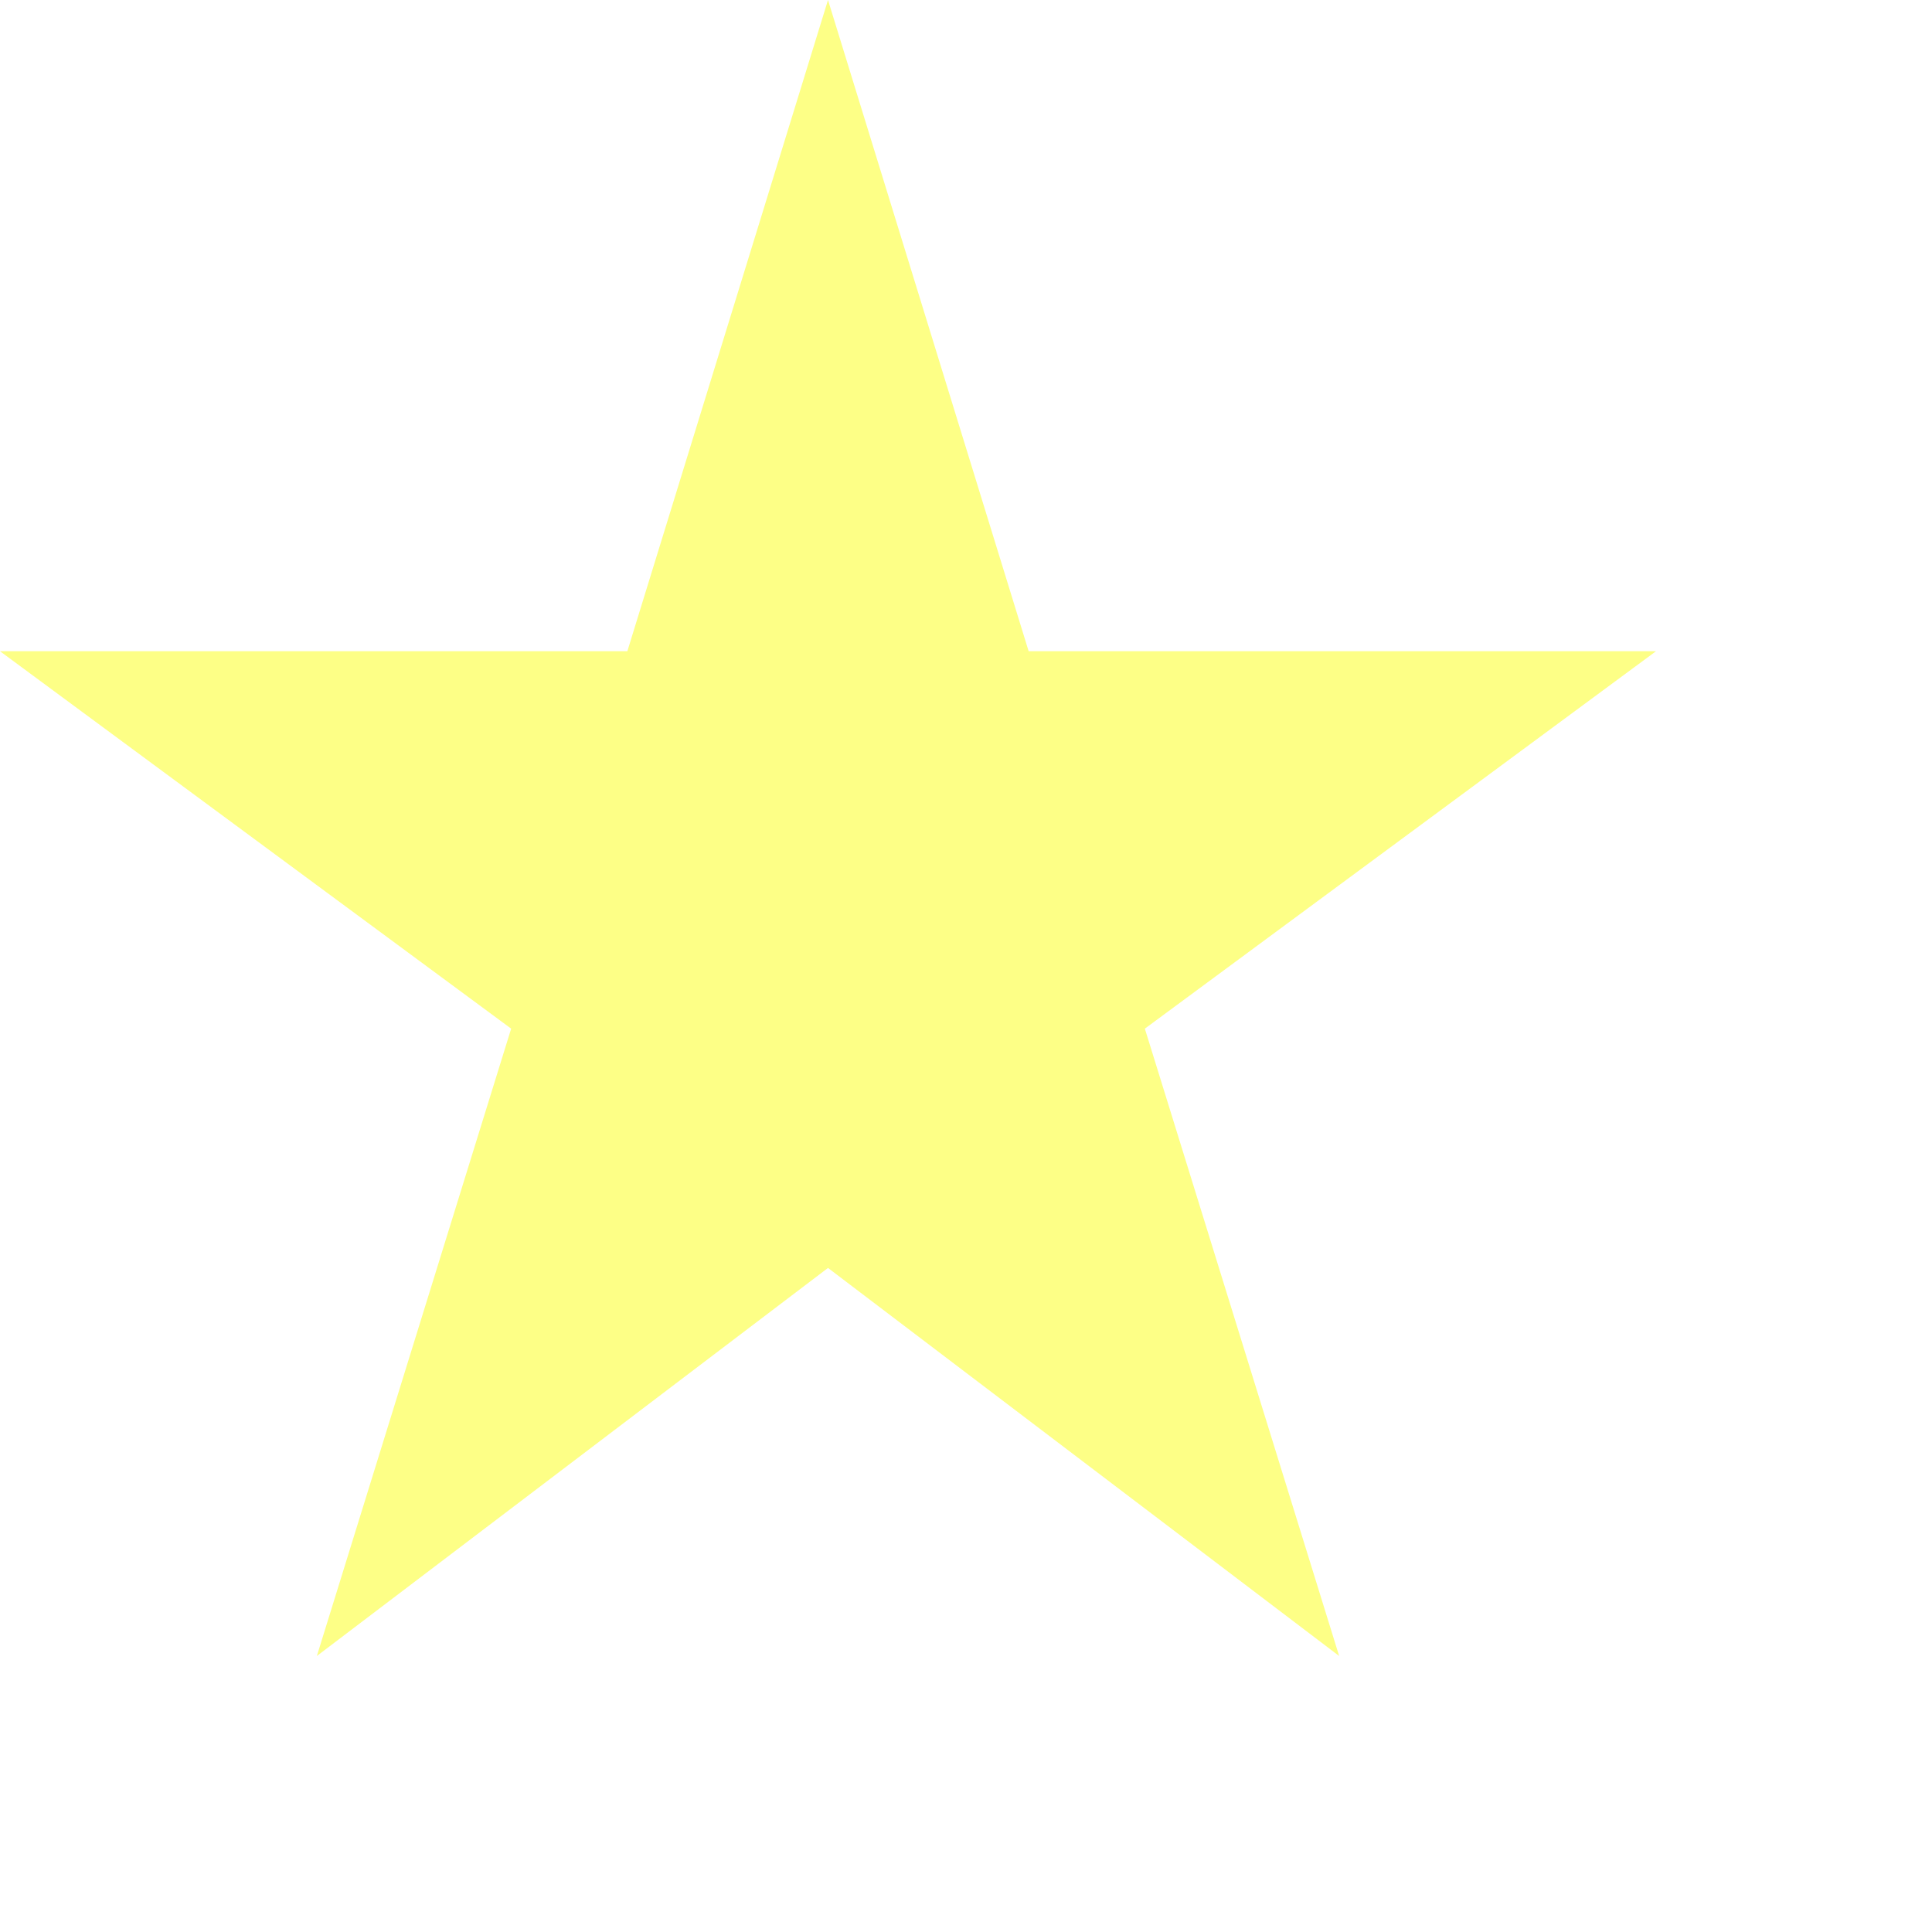
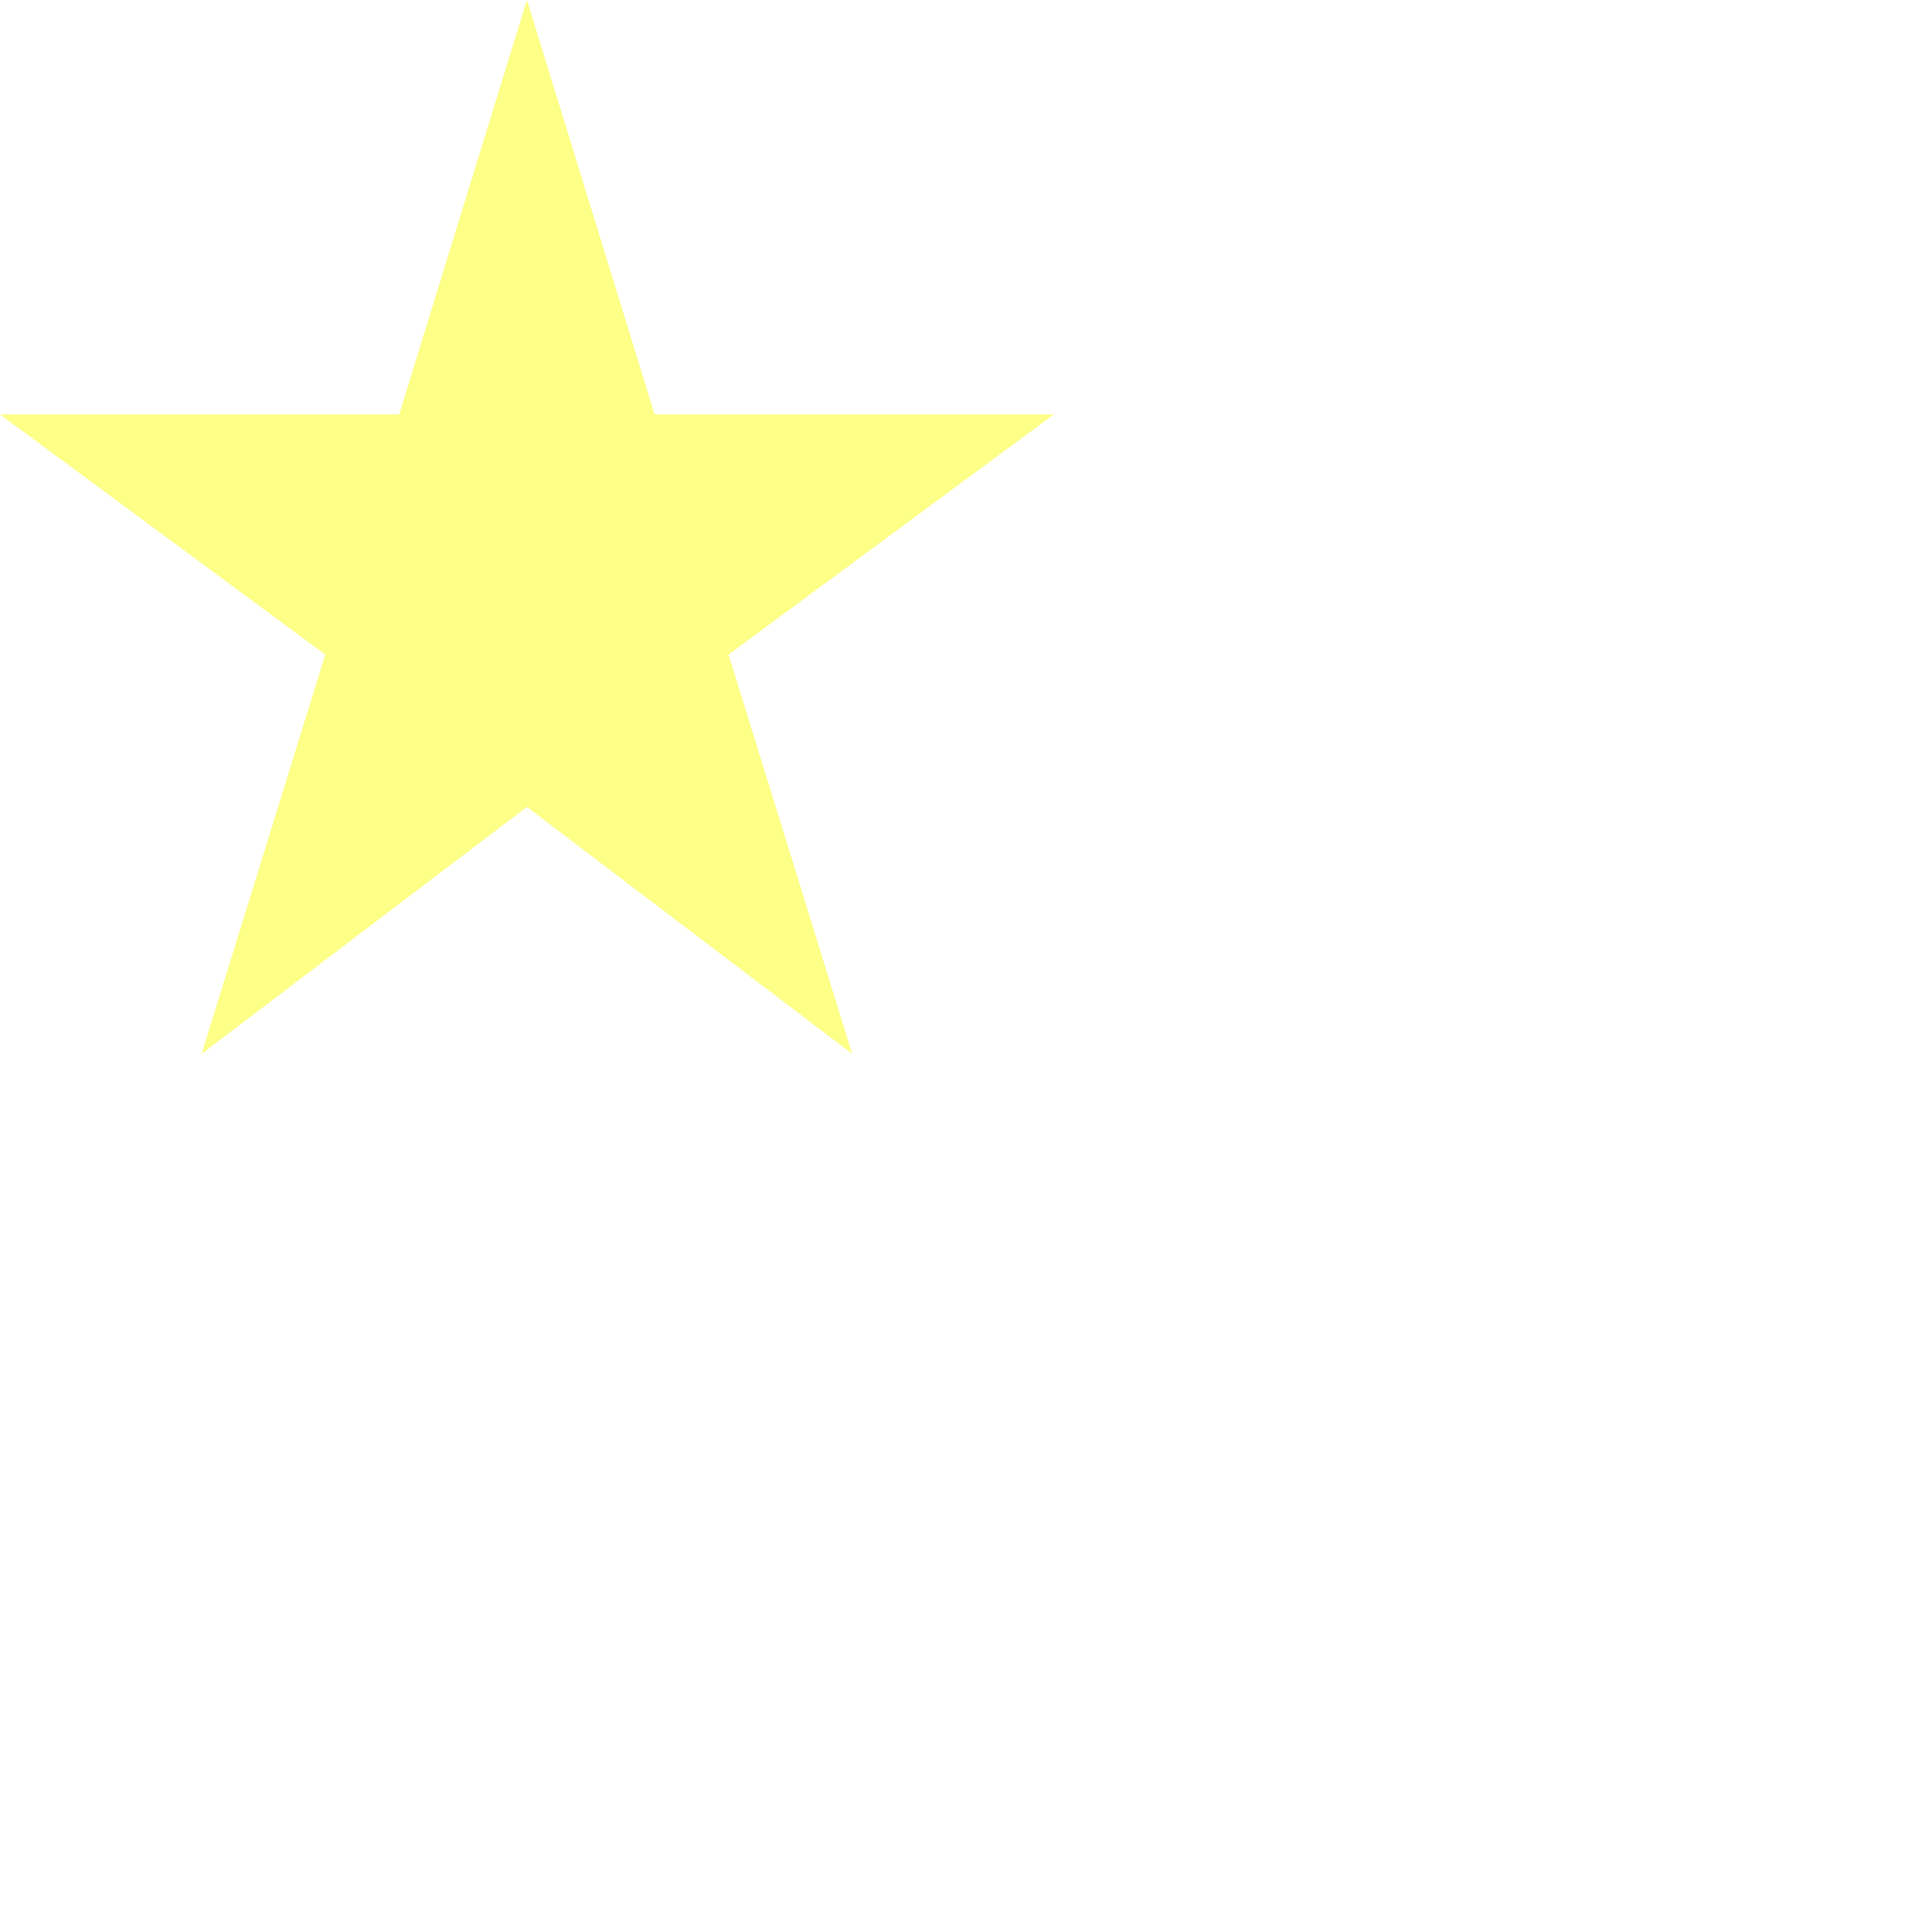
- <svg xmlns="http://www.w3.org/2000/svg" width="14" height="14" viewBox="0 0 14 14" fill="none">
+ <svg xmlns="http://www.w3.org/2000/svg" width="22" height="22" viewBox="0 0 22 22" fill="none">
  <path d="M2.296 12L3.704 7.454L0 4.719H4.546L6 0L7.454 4.719H12L8.296 7.454L9.704 12L6 9.188L2.296 12Z" fill="#FDFF86" />
</svg>
